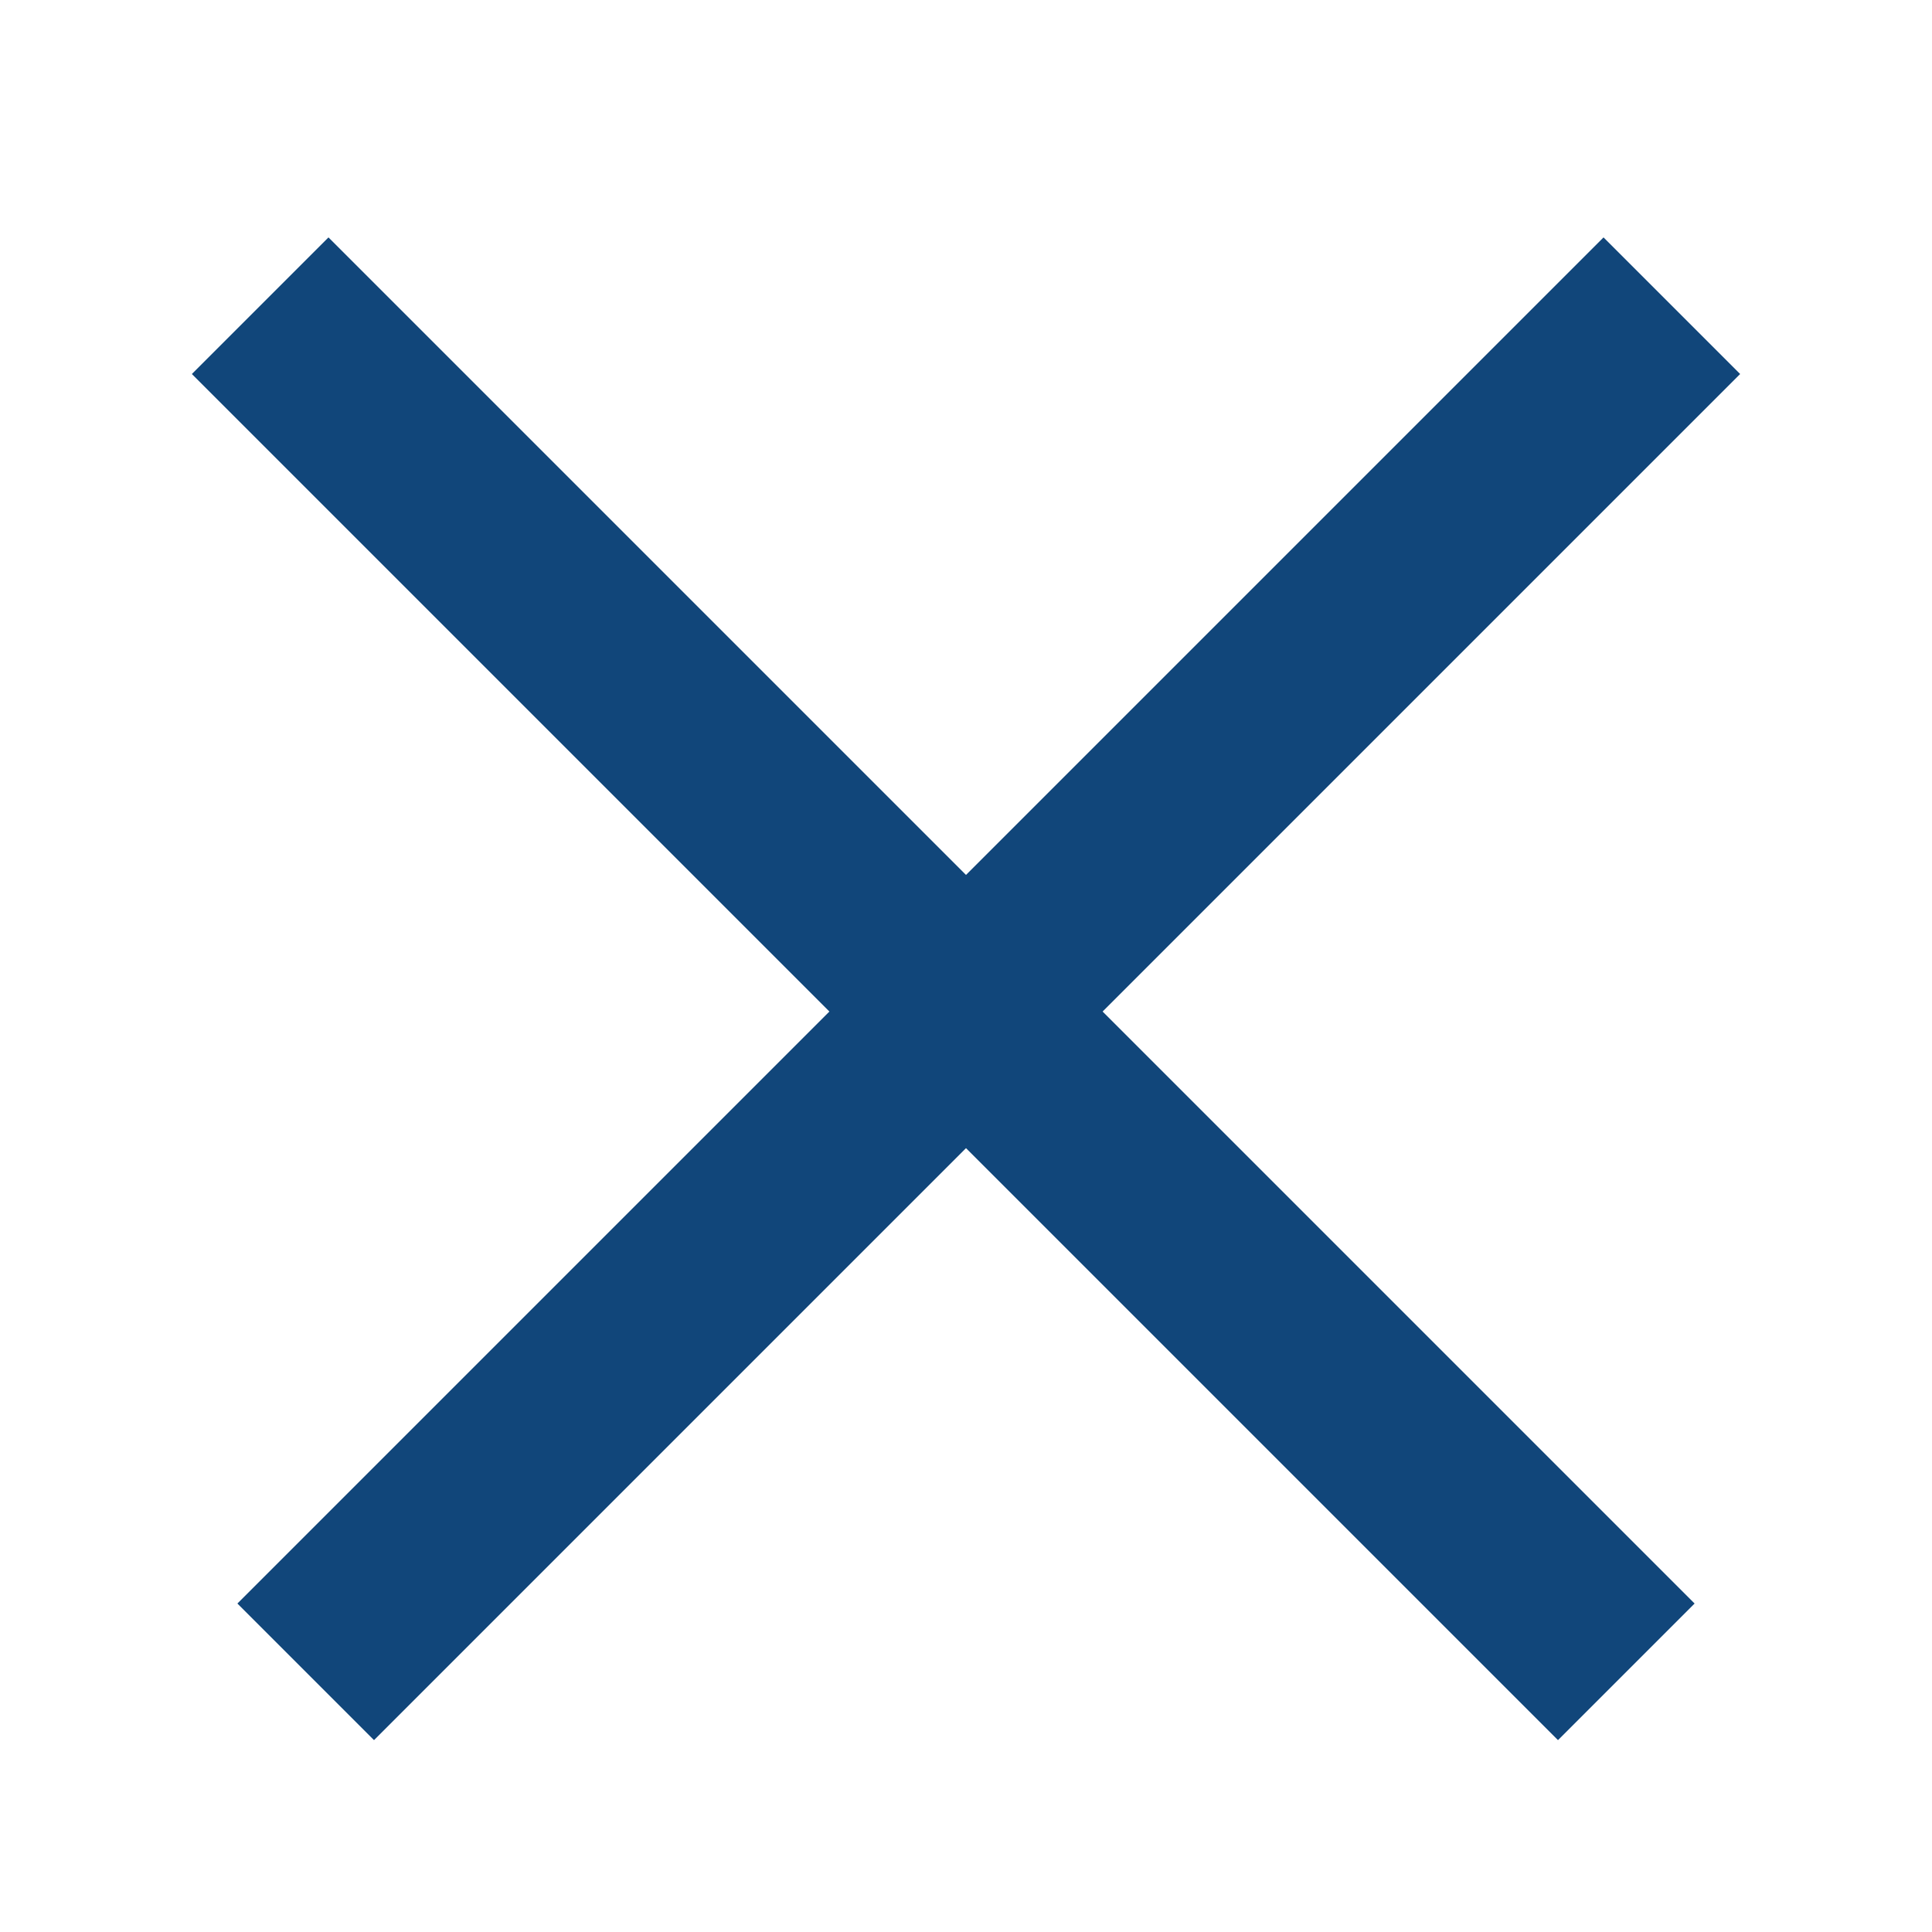
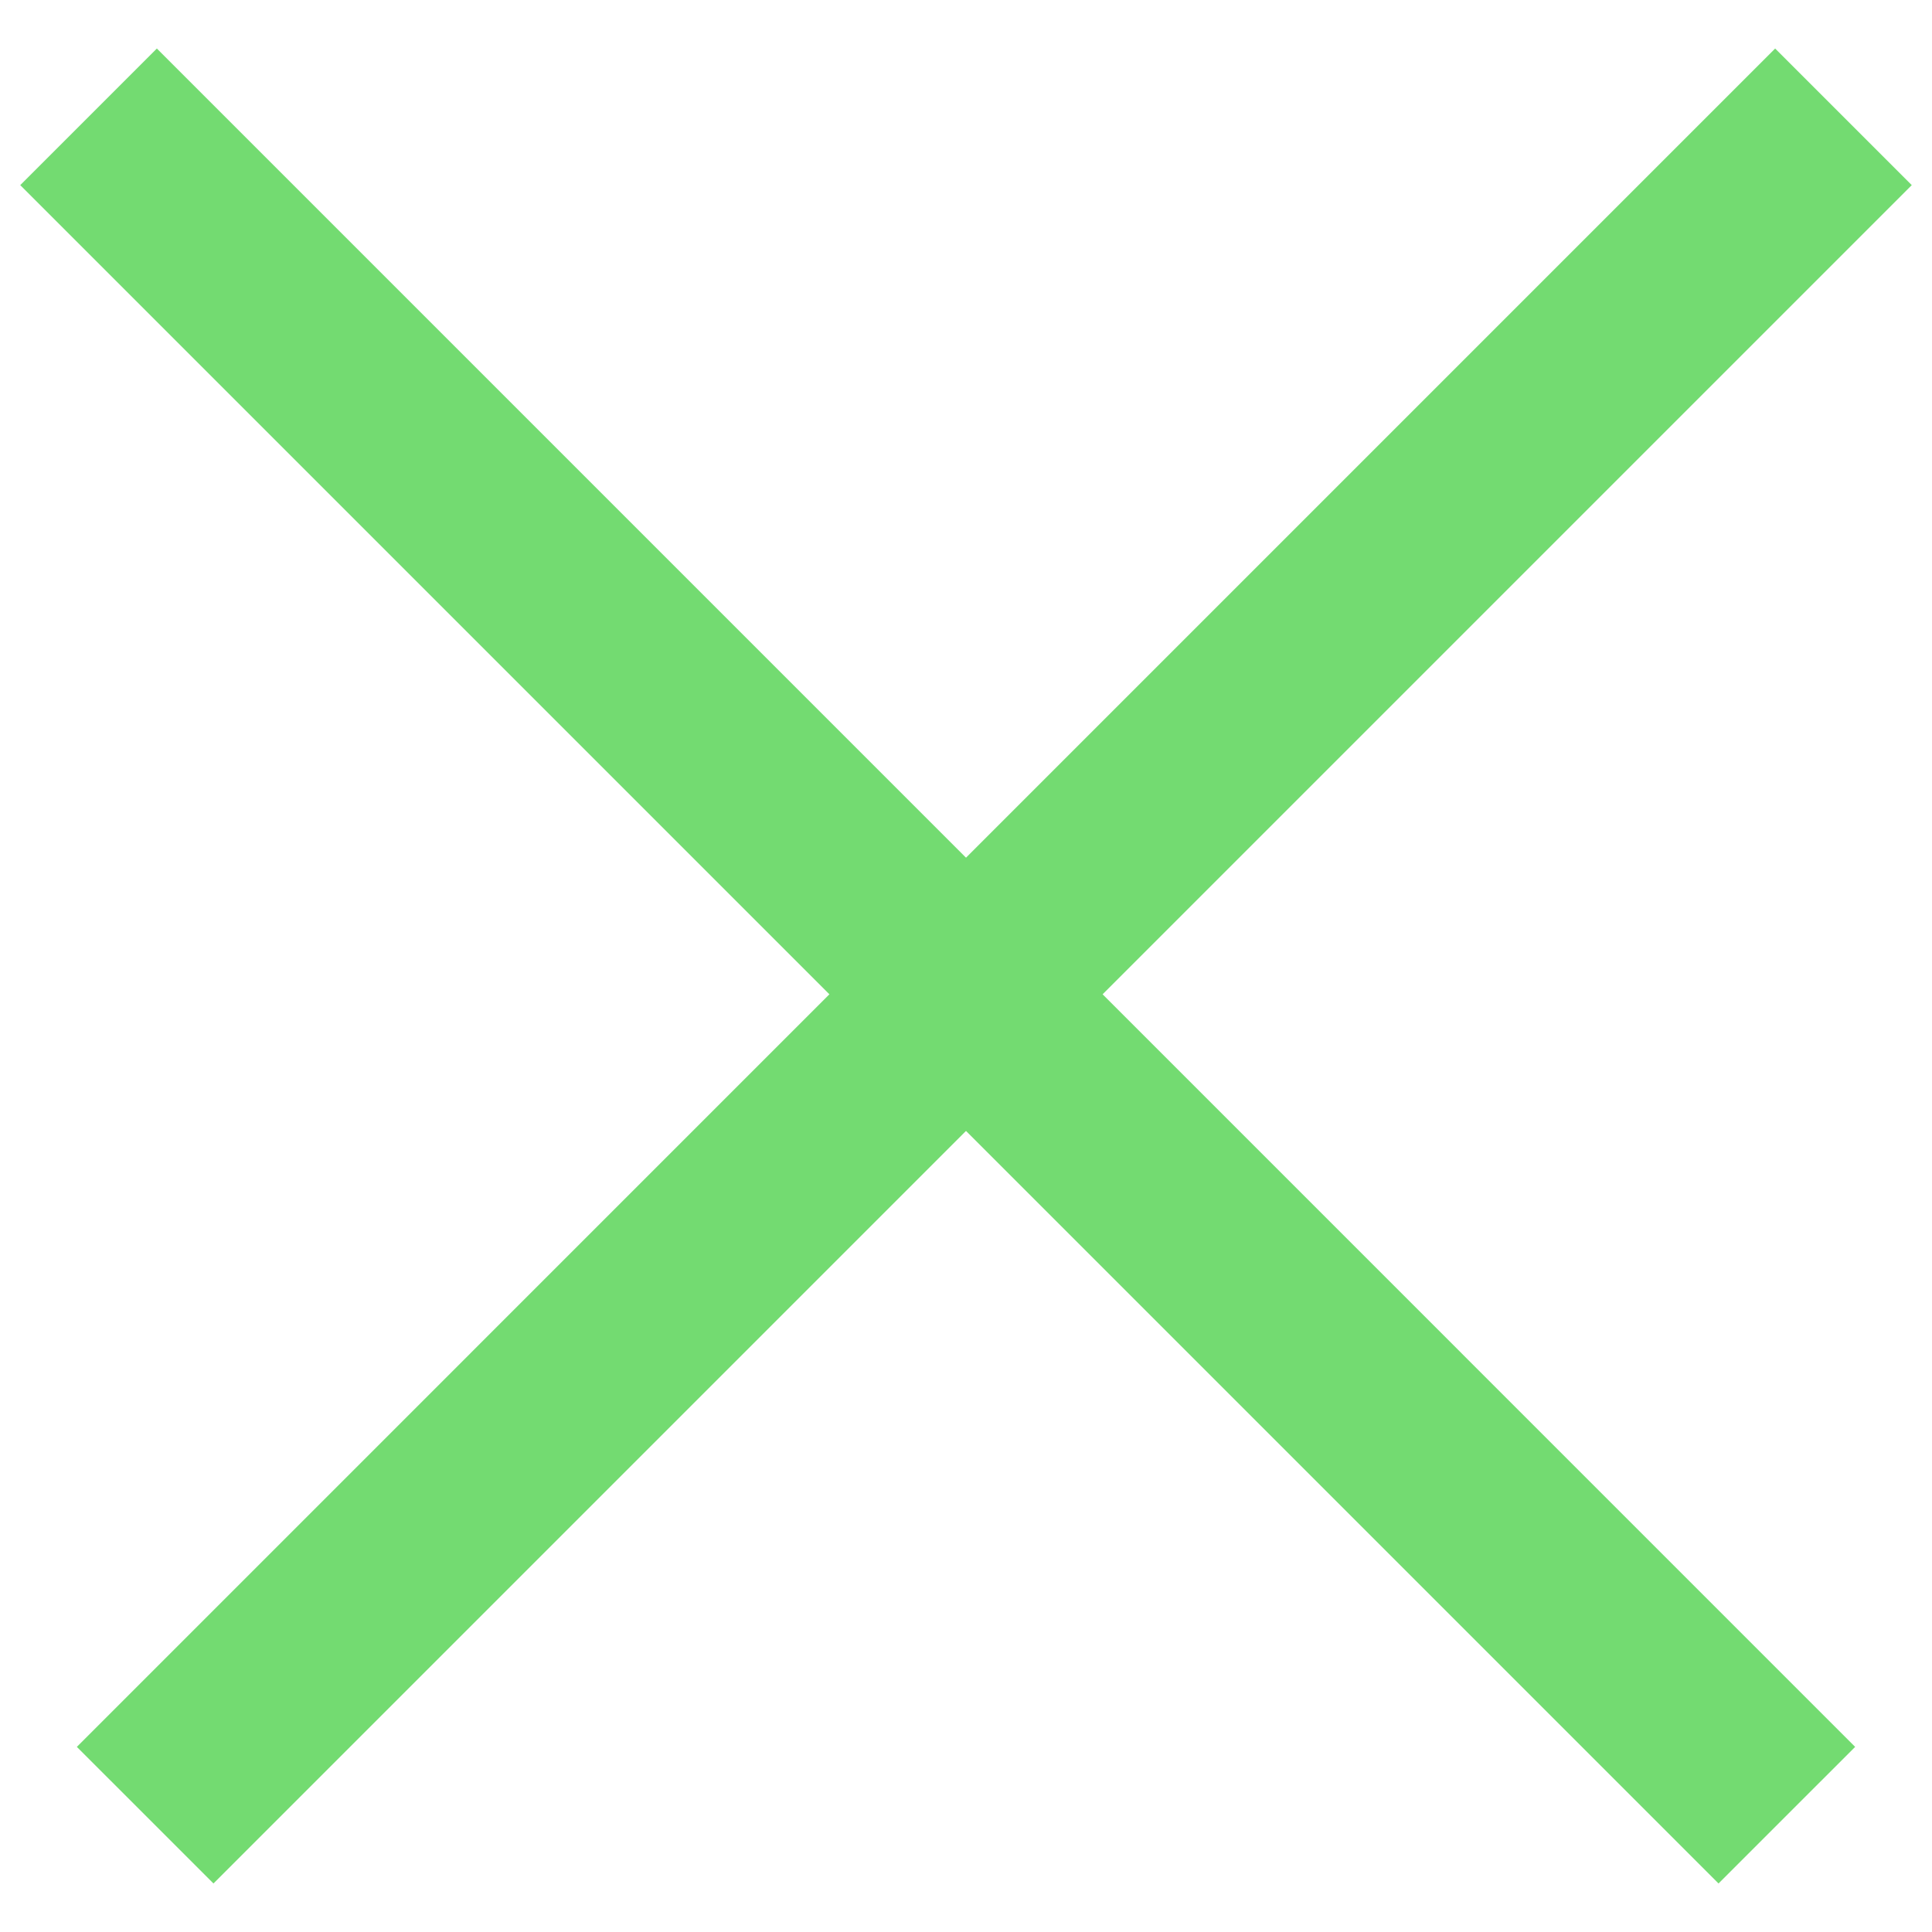
<svg xmlns="http://www.w3.org/2000/svg" version="1.1" id="Layer_1" x="0px" y="0px" width="30px" height="30px" viewBox="0 0 30 30" enable-background="new 0 0 30 30" xml:space="preserve">
-   <line fill="none" stroke="#11467A" stroke-width="3" stroke-miterlimit="10" x1="4.747" y1="25.96" x2="25.96" y2="4.747" />
-   <line fill="none" stroke="#11467A" stroke-width="3" stroke-miterlimit="10" x1="25.253" y1="25.96" x2="4.04" y2="4.747" />
+   <g>
+     <line fill="none" stroke="#73DB71" stroke-width="3" stroke-miterlimit="10" x1="2.254" y1="28.186" x2="28.625" y2="1.814" />
+     <line fill="none" stroke="#73DB71" stroke-width="3" stroke-miterlimit="10" x1="27.746" y1="28.186" x2="1.375" y2="1.814" />
+   </g>
</svg>
